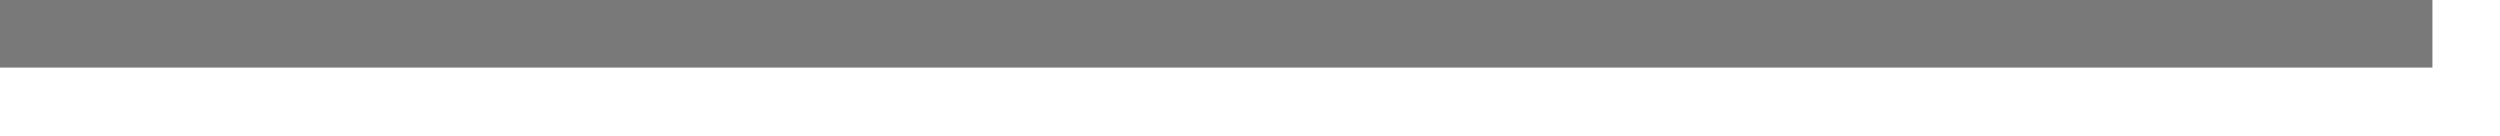
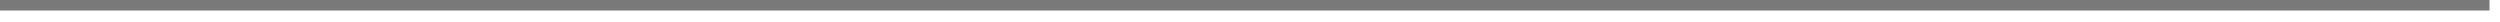
- <svg xmlns="http://www.w3.org/2000/svg" version="1.1" width="37px" height="2px">
-   <g transform="matrix(1 0 0 1 -793 -432 )">
-     <path d="M 793 432.5  L 829 432.5  " stroke-width="1" stroke="#797979" fill="none" />
+ <svg xmlns="http://www.w3.org/2000/svg" version="1.1" width="238px" height="2px">
+   <g transform="matrix(1 0 0 1 -774 -437 )">
+     <path d="M 774 437.5  L 1011 437.5  " stroke-width="1" stroke="#797979" fill="none" />
  </g>
</svg>
